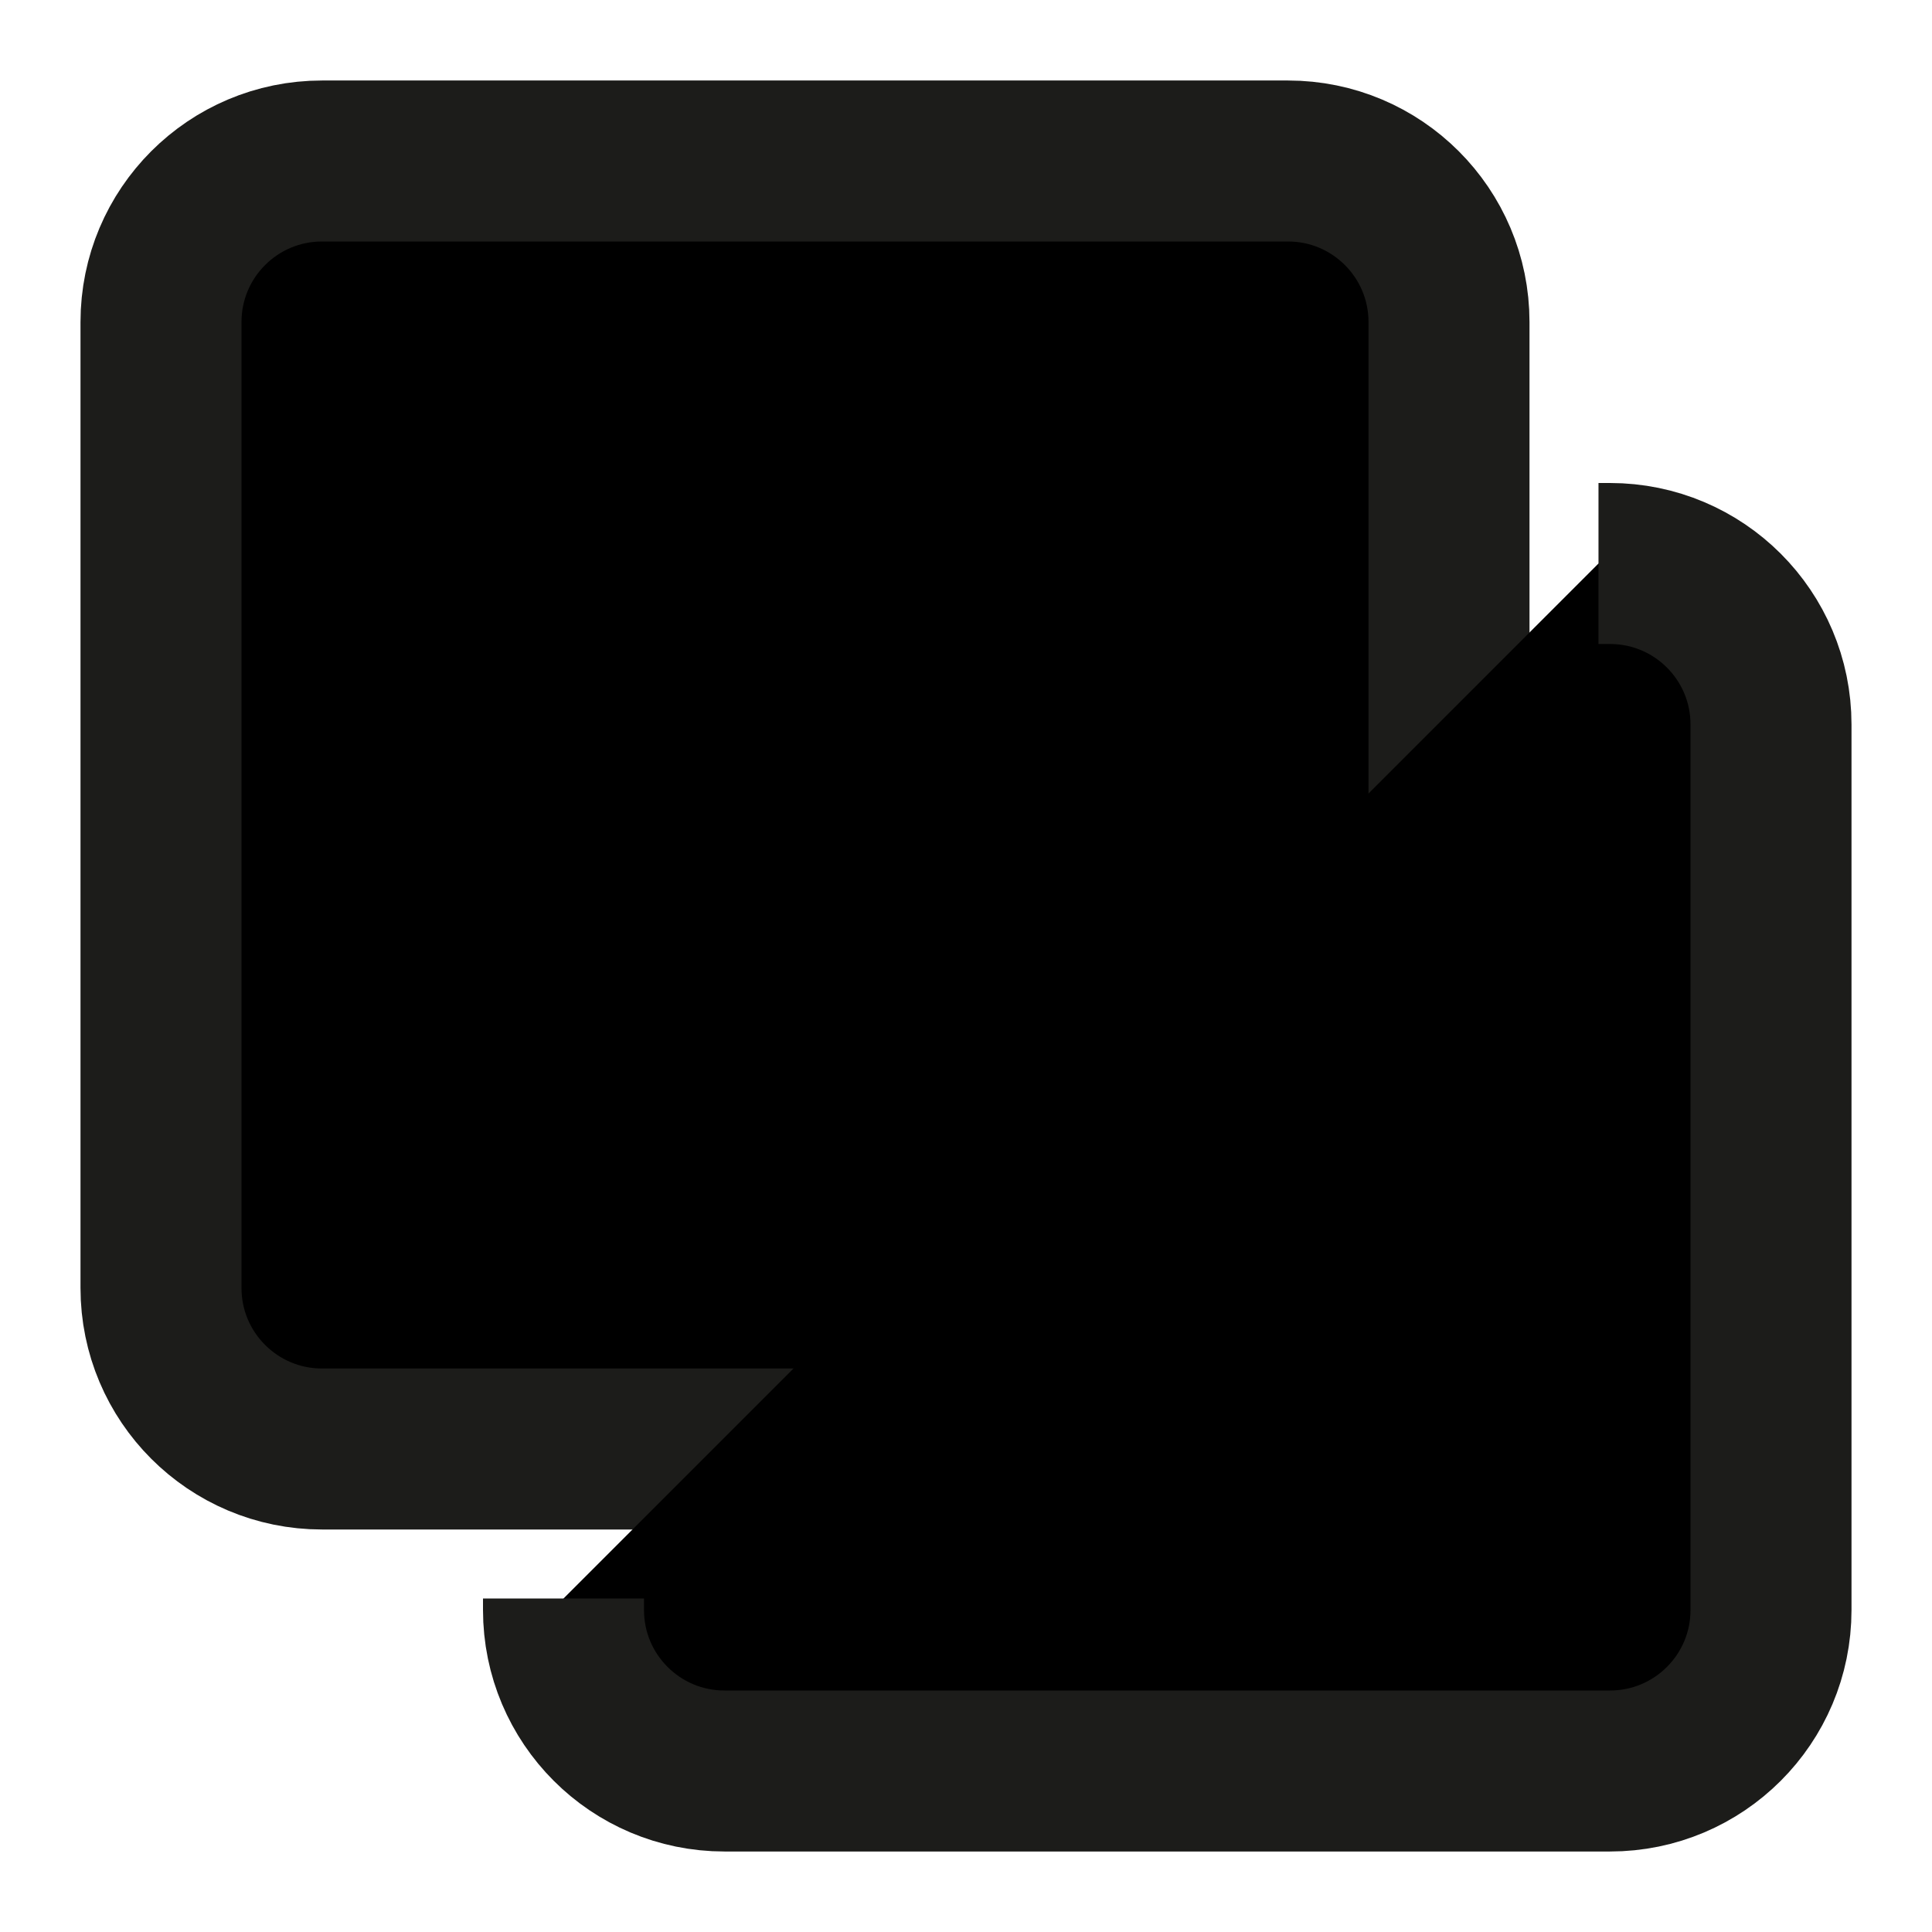
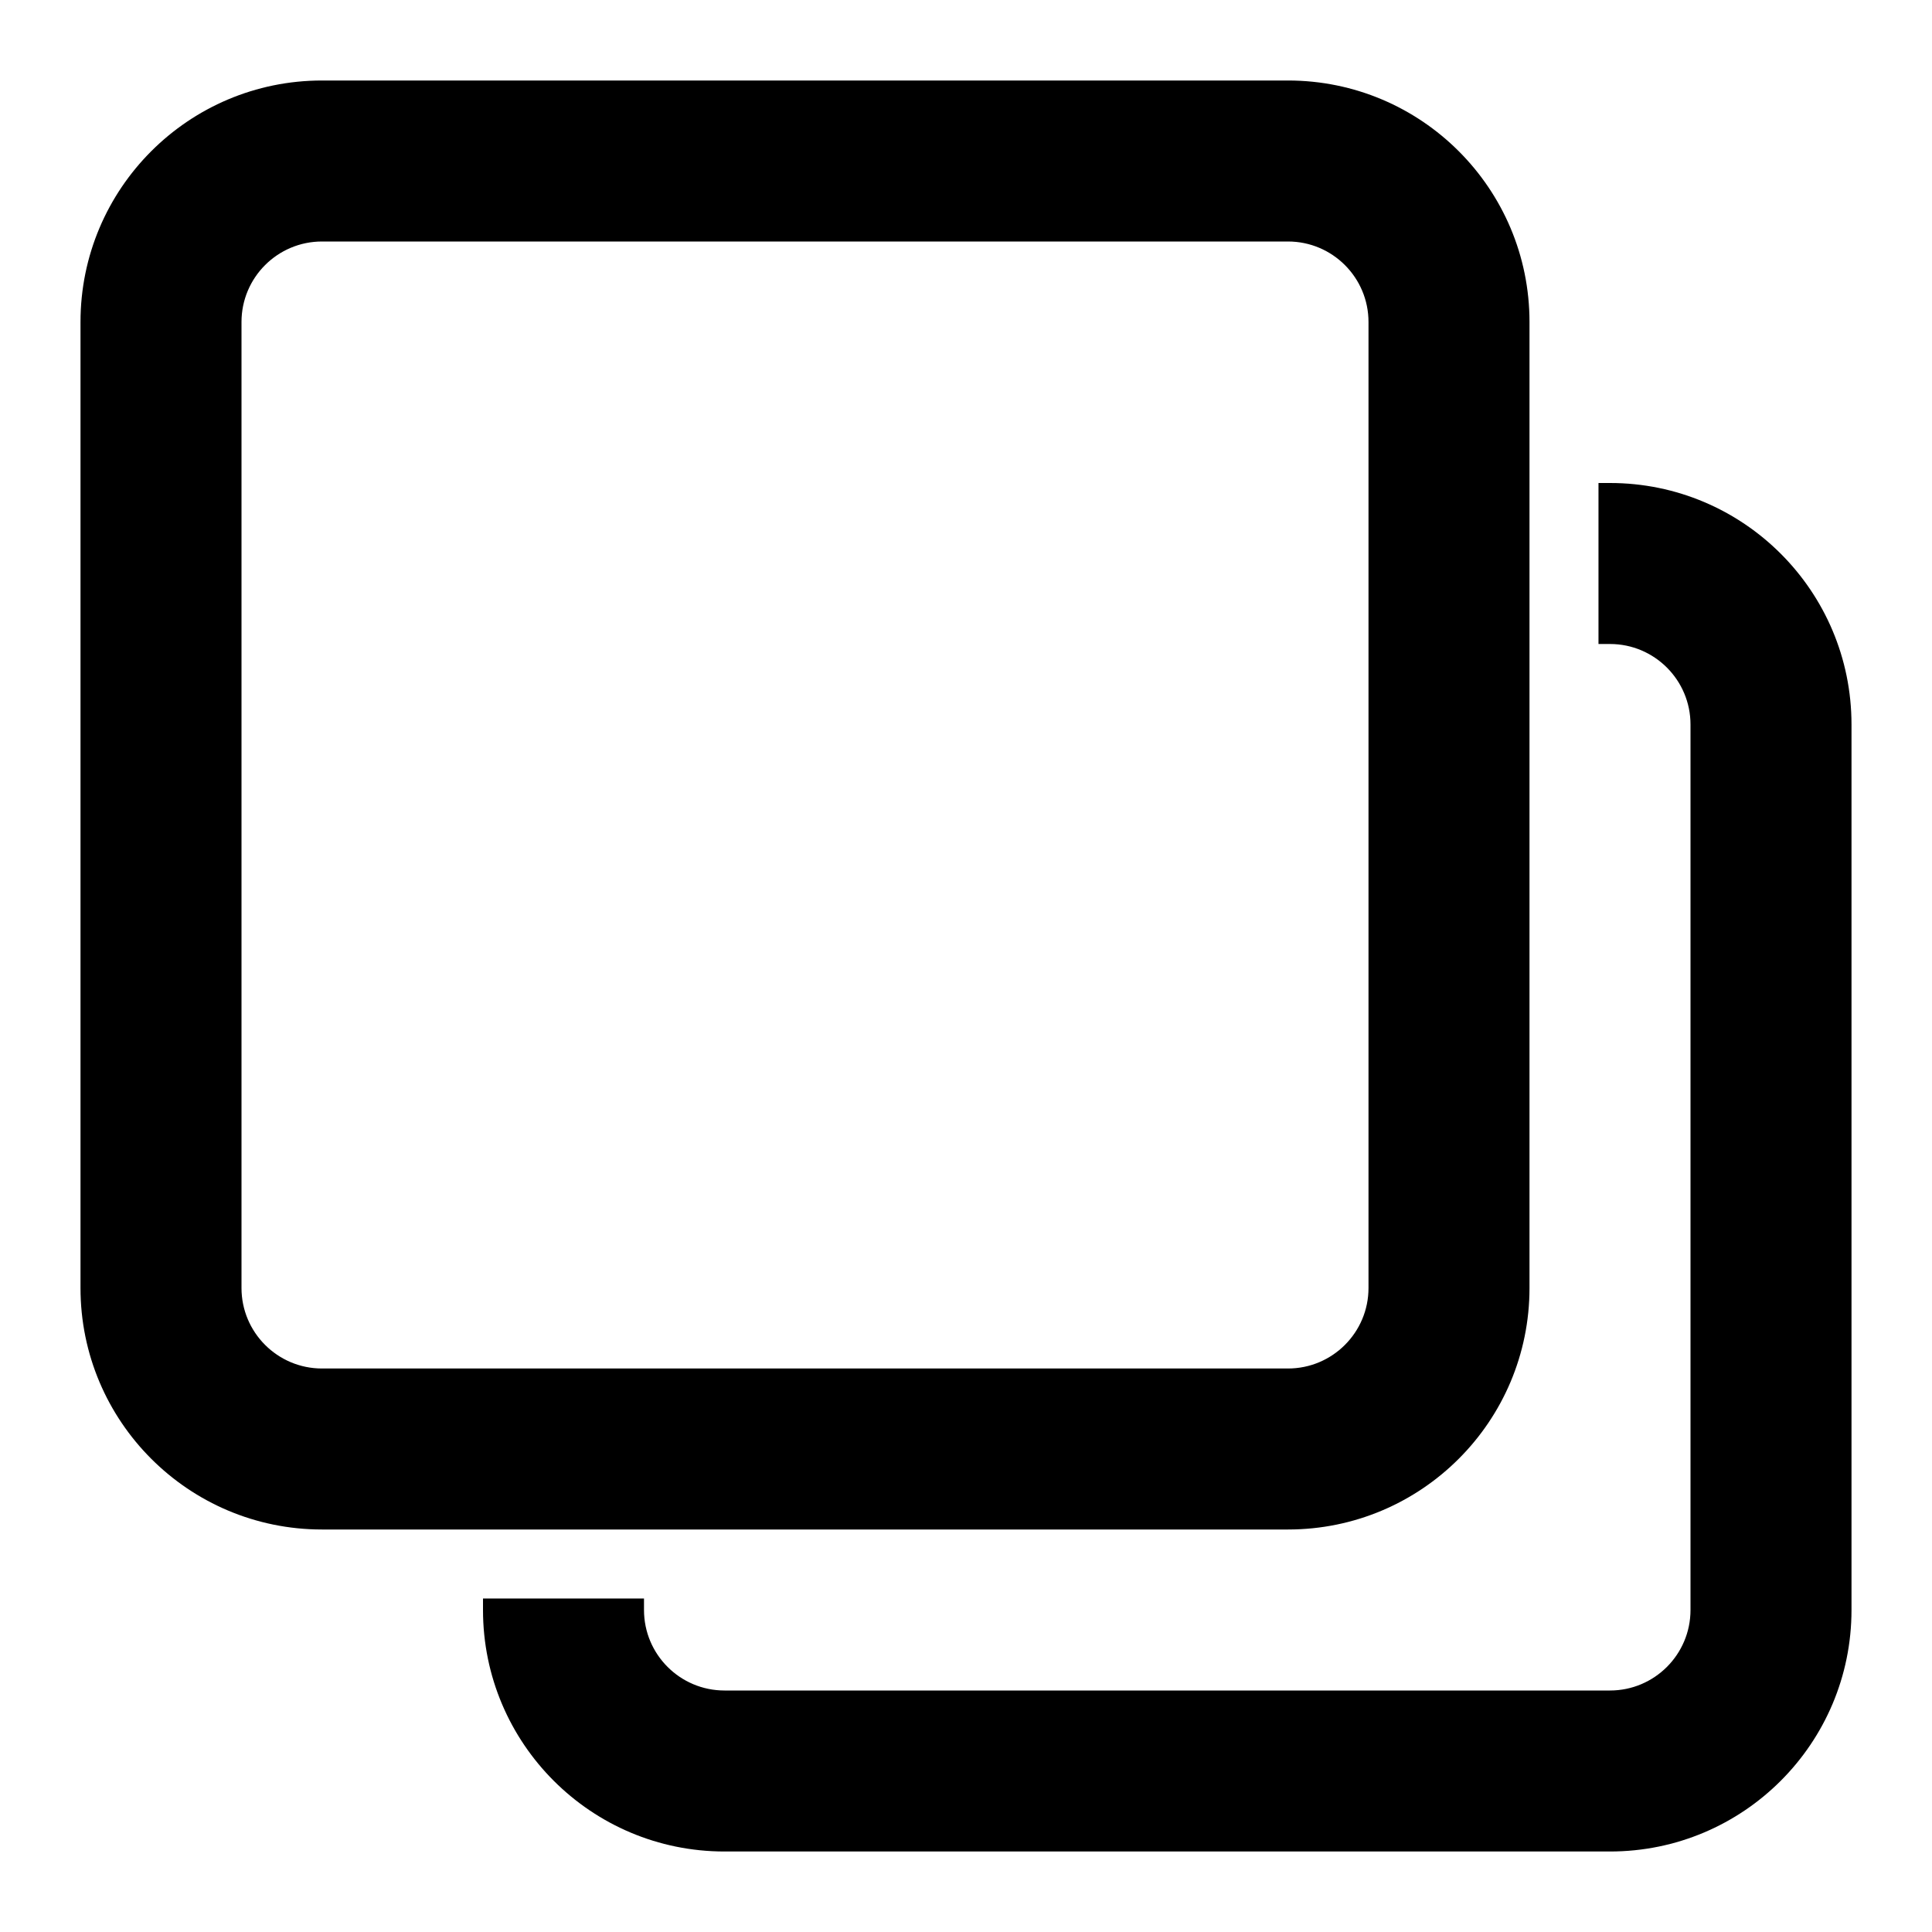
<svg xmlns="http://www.w3.org/2000/svg" width="24" height="24" viewBox="0 0 24 24" fill="currentColor">
-   <rect x="2" y="2" width="16" height="16" rx="2" stroke="#1C1C1A" stroke-width="2" />
-   <path d="M19.857 7H20C21.105 7 22 7.895 22 9V20C22 21.105 21.105 22 20 22H9C7.895 22 7 21.105 7 20V19.857" stroke="#1C1C1A" stroke-width="2" />
+   <path d="M17 4C17 3.448 16.552 3 16 3H4C3.448 3 3 3.448 3 4V16C3 16.552 3.448 17 4 17H16C16.552 17 17 16.552 17 16V4ZM19 16C19 17.657 17.657 19 16 19H4C2.343 19 1 17.657 1 16V4C1 2.343 2.343 1 4 1H16C17.657 1 19 2.343 19 4V16Z" />
+   <path d="M6 20V19.857H8V20C8 20.552 8.448 21 9 21H20C20.552 21 21 20.552 21 20V9C21 8.448 20.552 8 20 8H19.857V6H20C21.657 6 23 7.343 23 9V20C23 21.657 21.657 23 20 23H9C7.343 23 6 21.657 6 20Z" />
</svg>
